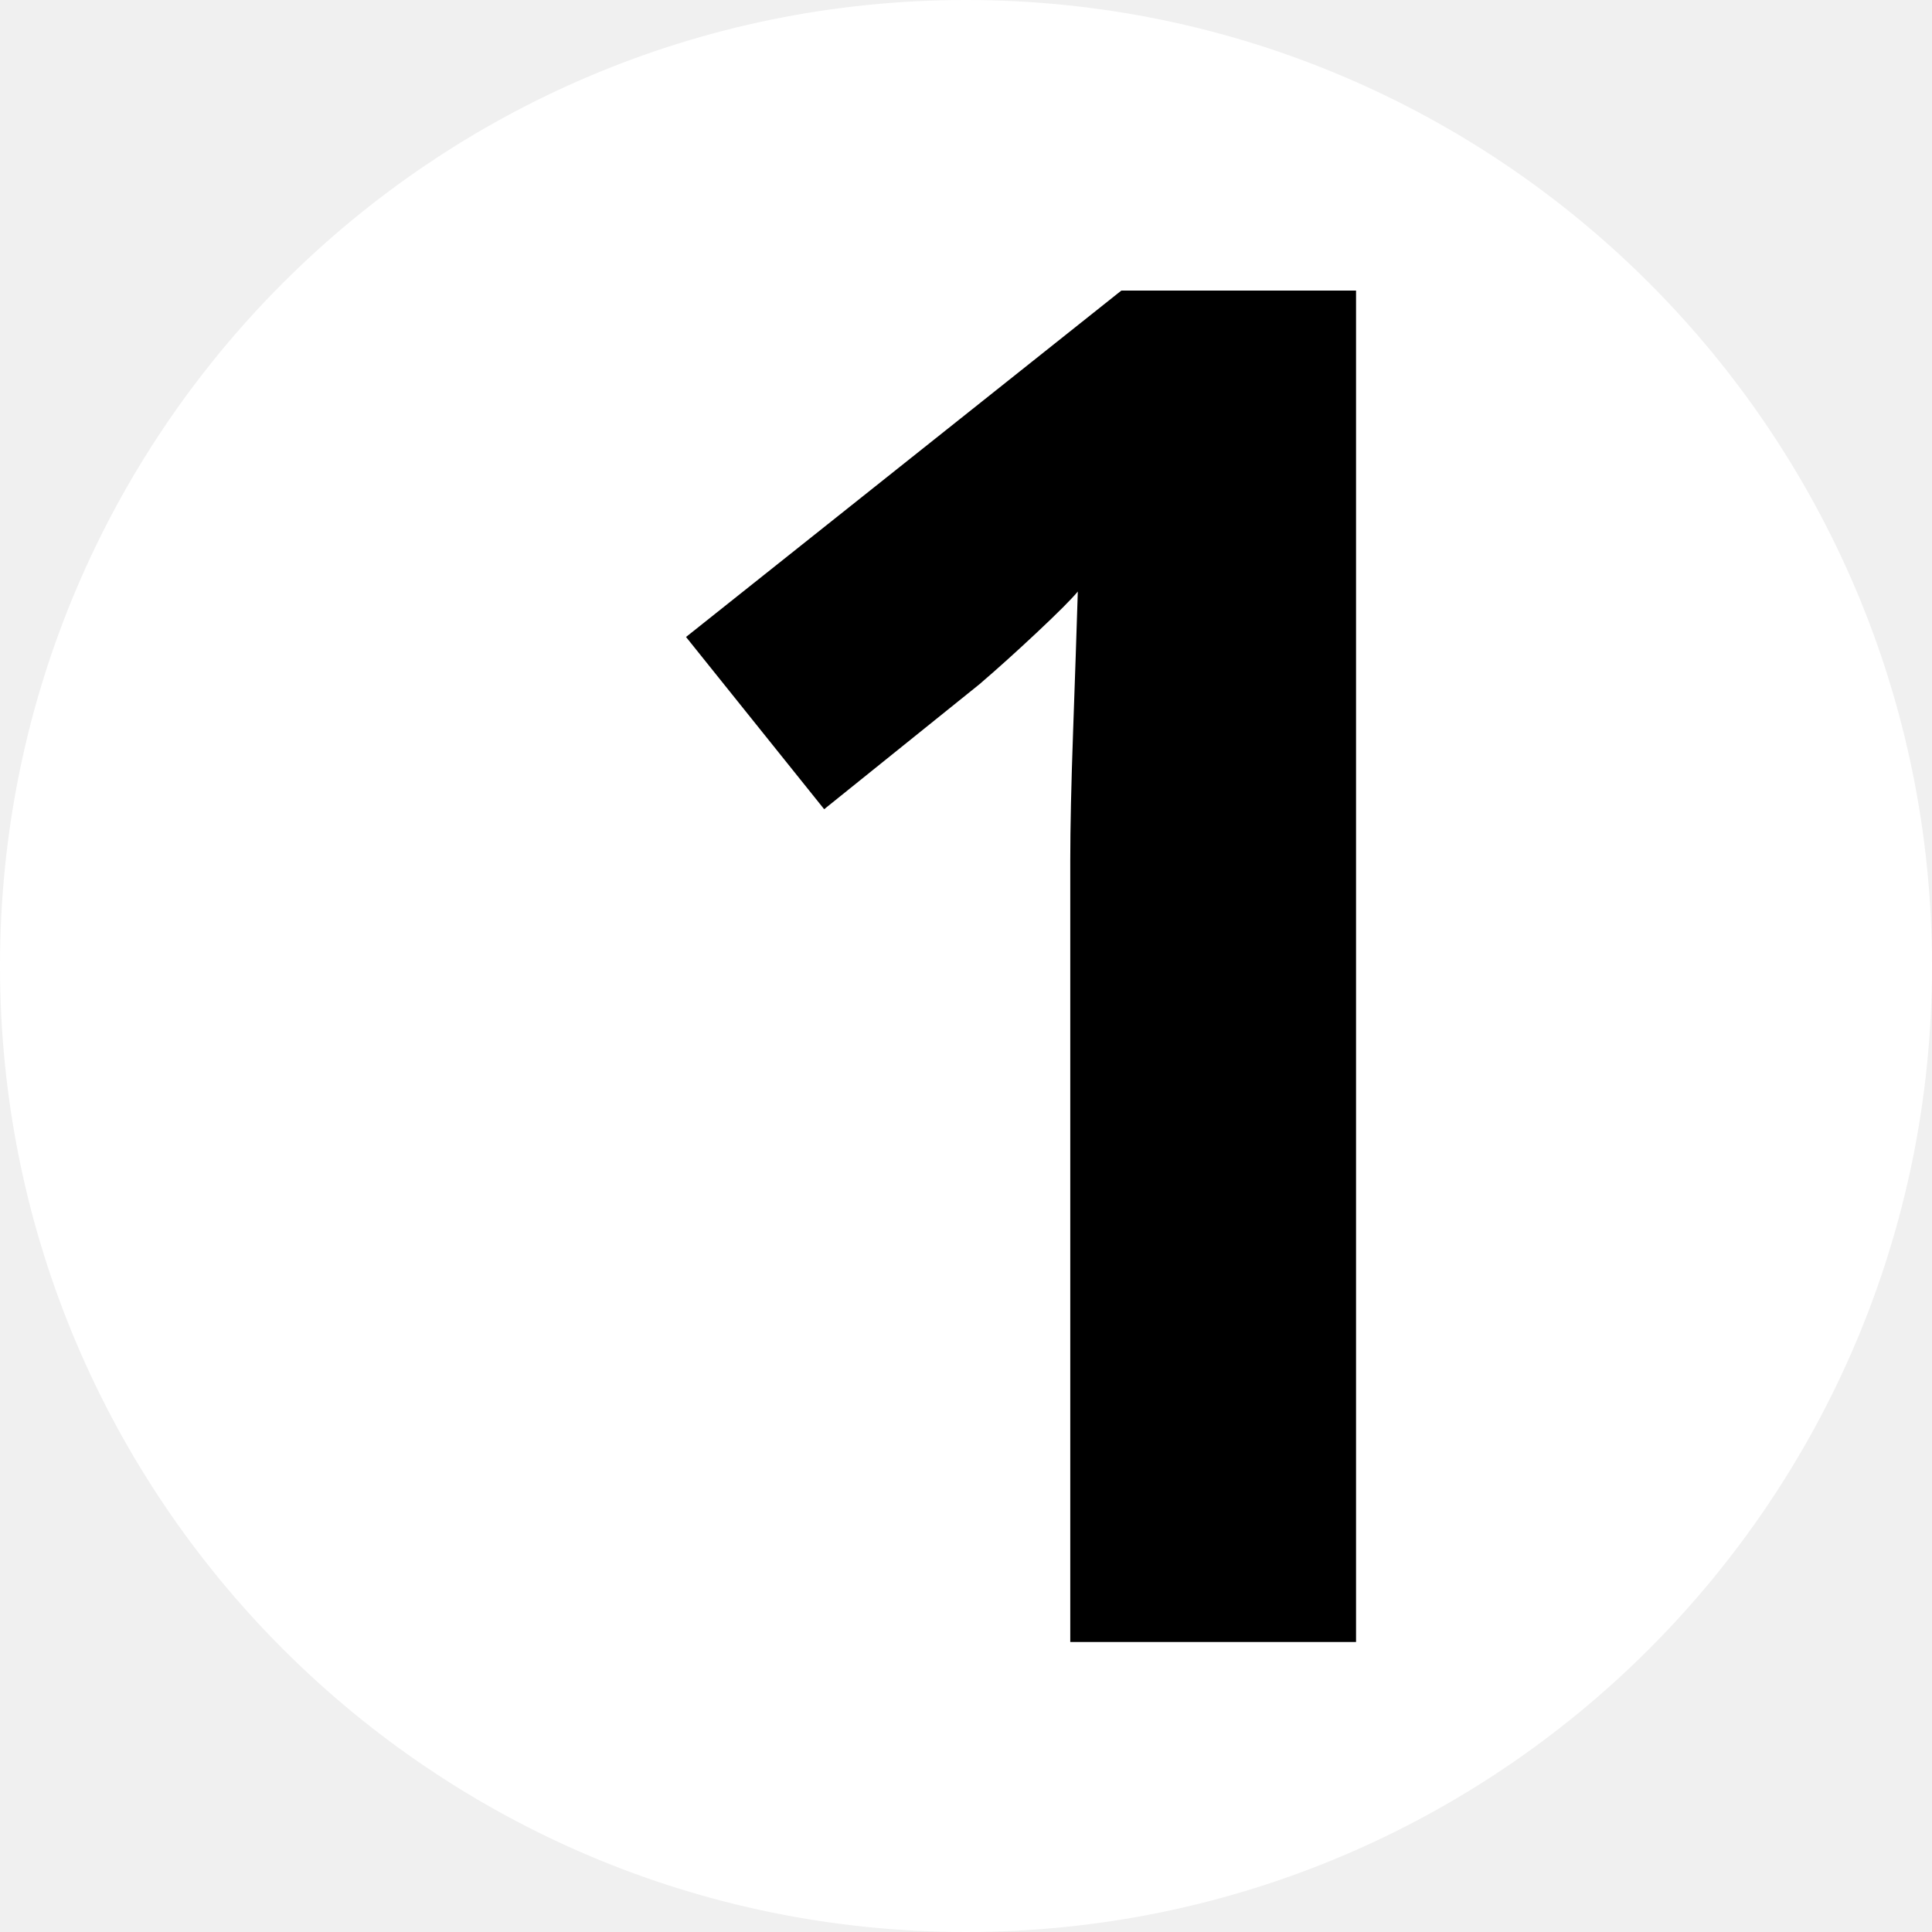
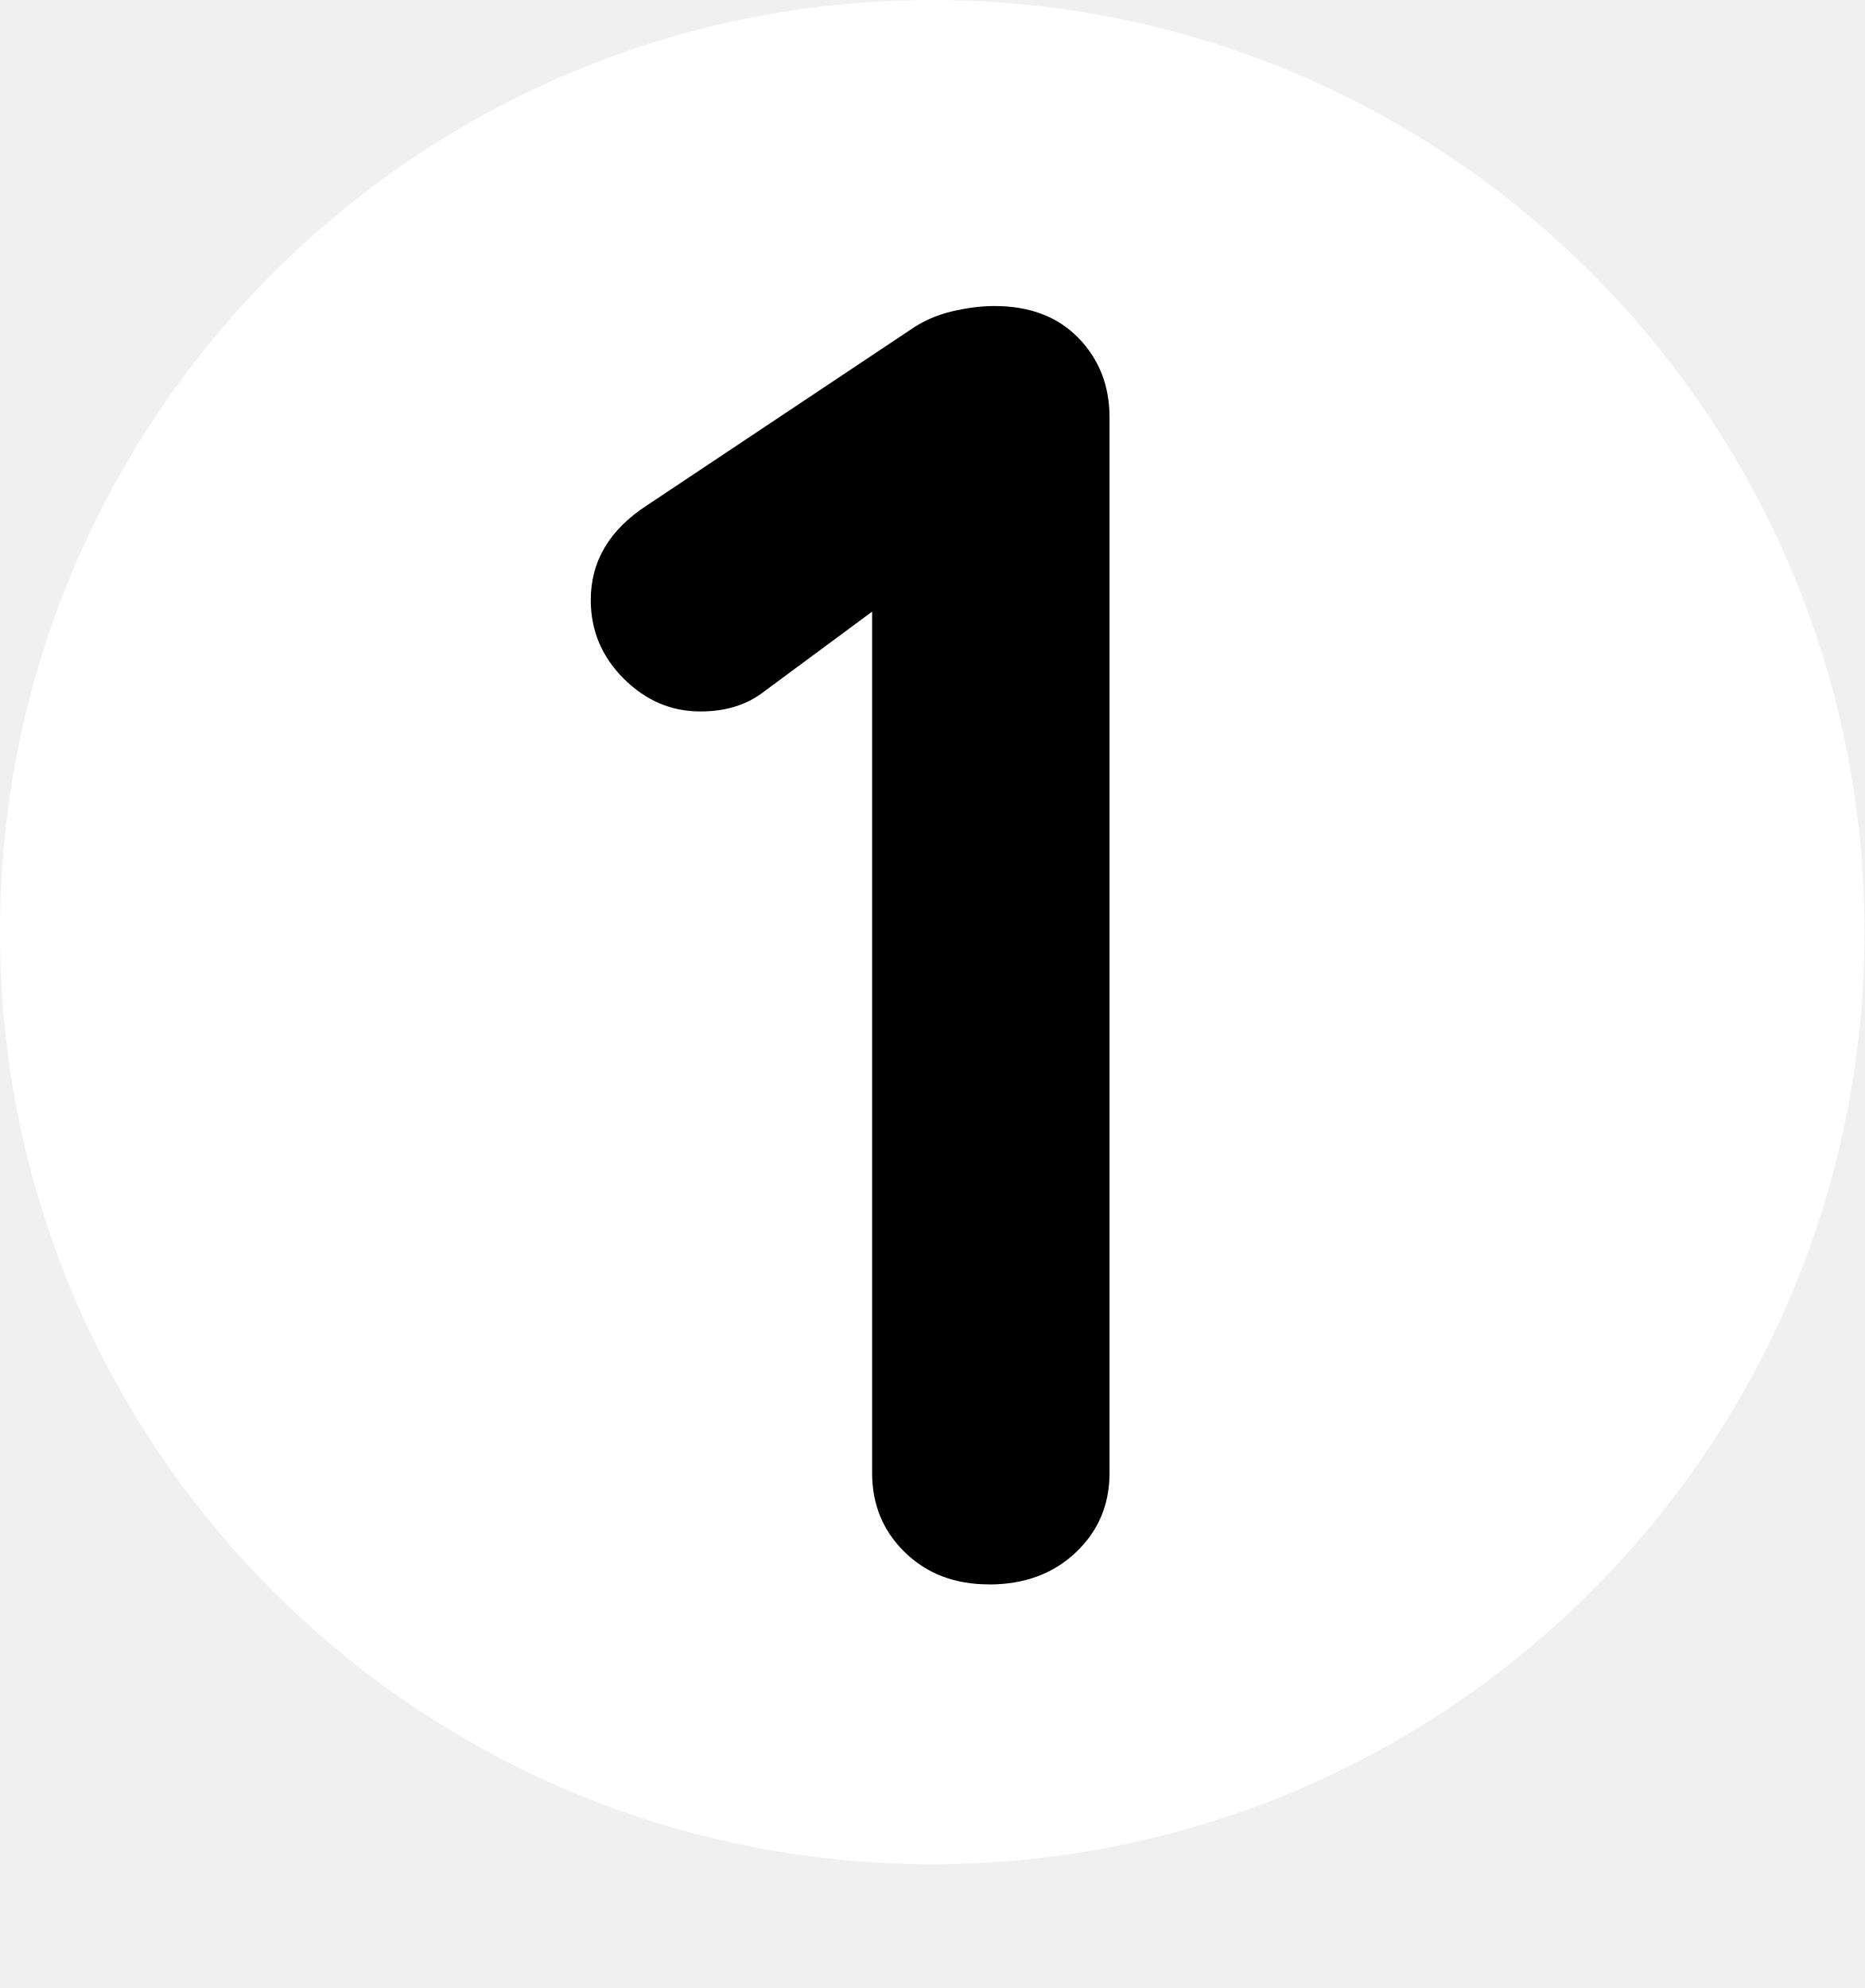
- <svg xmlns="http://www.w3.org/2000/svg" id="Layer_1" data-name="Layer 1" viewBox="0 0 512 512">
+ <svg xmlns="http://www.w3.org/2000/svg" id="Layer_1" data-name="Layer 1" viewBox="0 0 512 546">
  <defs>
    <style>
      .cls-1 {
        fill: #fff;
      }
- 
-       .cls-2 {
-         font-family: Quicksand-Bold, Quicksand;
-         font-size: 501.59px;
-         font-variation-settings: 'wght' 700;
-         font-weight: 700;
-       }
    </style>
  </defs>
  <circle class="cls-1" cx="256" cy="256" r="256" />
-   <text class="cls-2" transform="translate(152.21 435.15)">
-     <tspan x="0" y="0">1</tspan>
-   </text>
+   <path d="m271.59,435.15c-9.37,0-17.05-2.92-23.07-8.78-6.02-5.85-9.03-13.12-9.03-21.82v-252.8l7.02,11.04-36.62,27.09c-4.69,3.68-10.53,5.52-17.56,5.52-8.03,0-15.05-3.01-21.07-9.03s-9.03-13.21-9.03-21.57c0-10.7,5.18-19.39,15.55-26.08l72.23-48.15c3.34-2.34,7.1-4.01,11.29-5.02,4.18-1,8.1-1.5,11.79-1.5,9.7,0,17.38,2.93,23.07,8.78,5.68,5.85,8.53,13.13,8.53,21.82v289.92c0,8.7-3.1,15.97-9.28,21.82-6.19,5.85-14.13,8.78-23.83,8.78Z" />
</svg>
